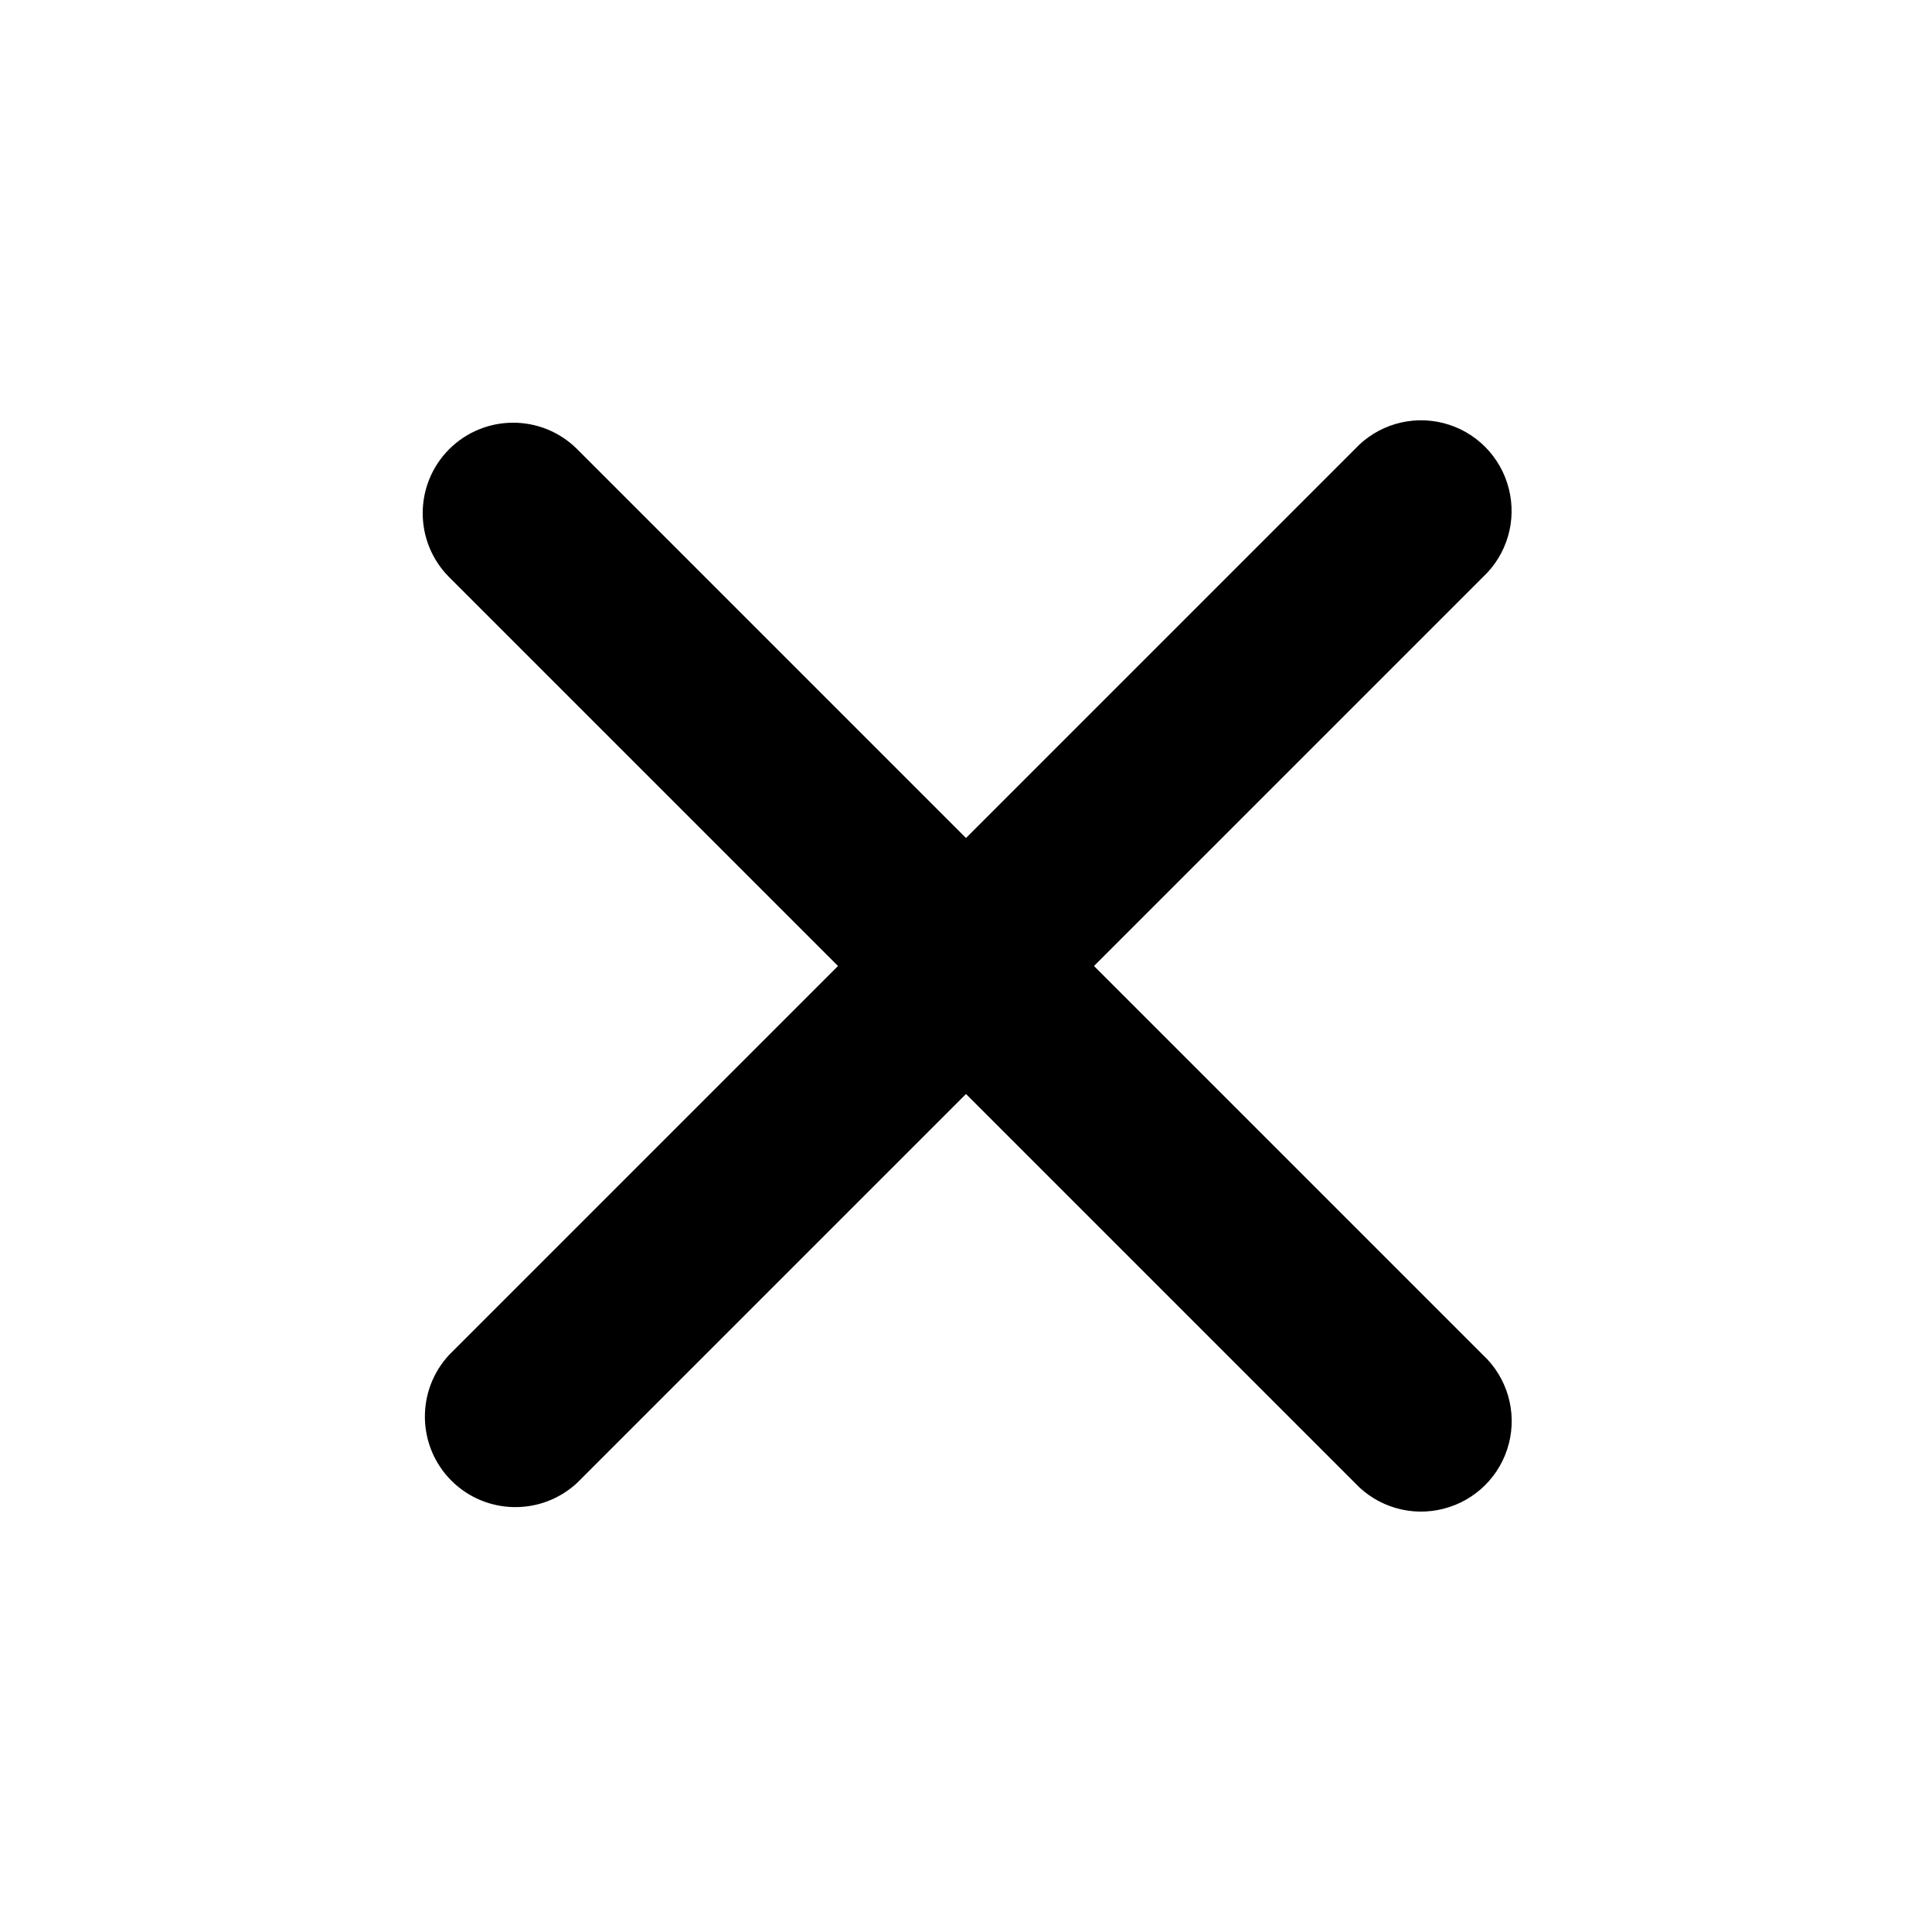
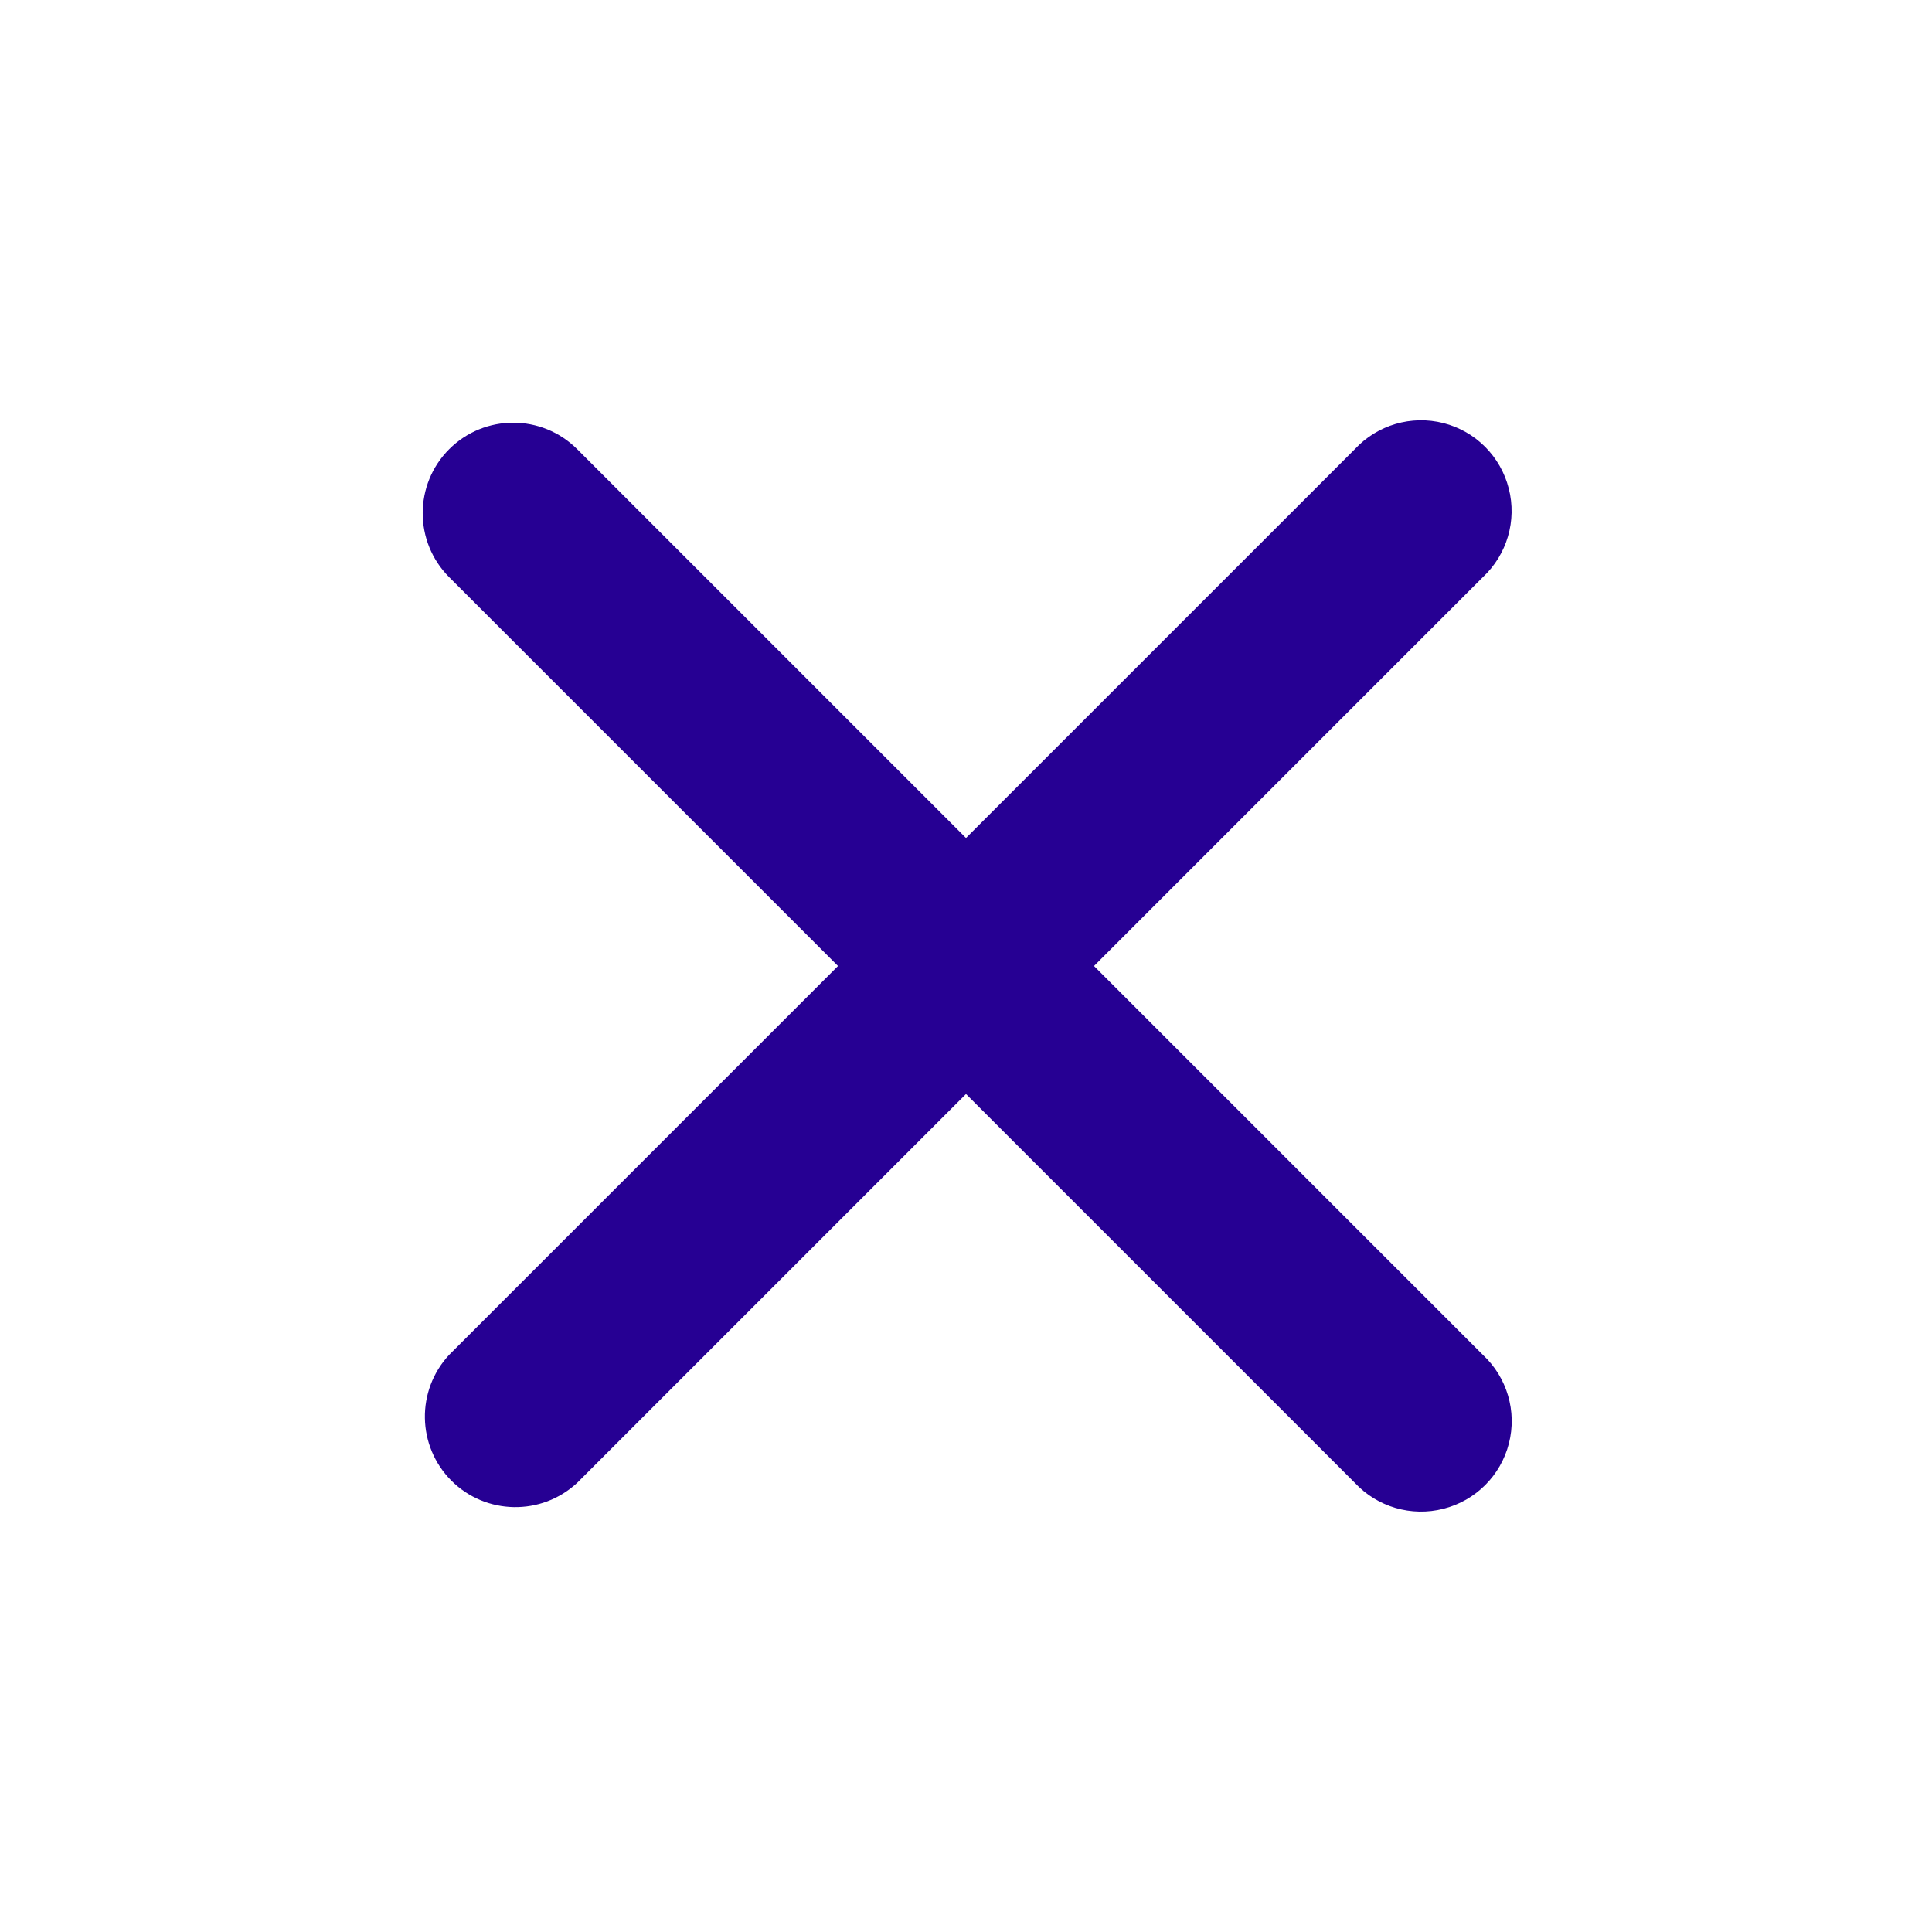
<svg xmlns="http://www.w3.org/2000/svg" width="1em" height="1em" viewBox="0 0 16 16">
-   <path fill="  color: #260093; " d="M3.72 3.72a.75.75 0 0 1 1.06 0L8 6.94l3.22-3.22a.749.749 0 0 1 1.275.326a.749.749 0 0 1-.215.734L9.06 8l3.22 3.22a.749.749 0 0 1-.326 1.275a.749.749 0 0 1-.734-.215L8 9.06l-3.22 3.22a.751.751 0 0 1-1.042-.018a.751.751 0 0 1-.018-1.042L6.94 8L3.72 4.78a.75.75 0 0 1 0-1.06" />
+   <path fill="#260093" d="M3.72 3.72a.75.75 0 0 1 1.06 0L8 6.94l3.22-3.22a.749.749 0 0 1 1.275.326a.749.749 0 0 1-.215.734L9.06 8l3.22 3.22a.749.749 0 0 1-.326 1.275a.749.749 0 0 1-.734-.215L8 9.06l-3.22 3.22a.751.751 0 0 1-1.042-.018a.751.751 0 0 1-.018-1.042L6.94 8L3.72 4.78a.75.75 0 0 1 0-1.06" />
</svg>
